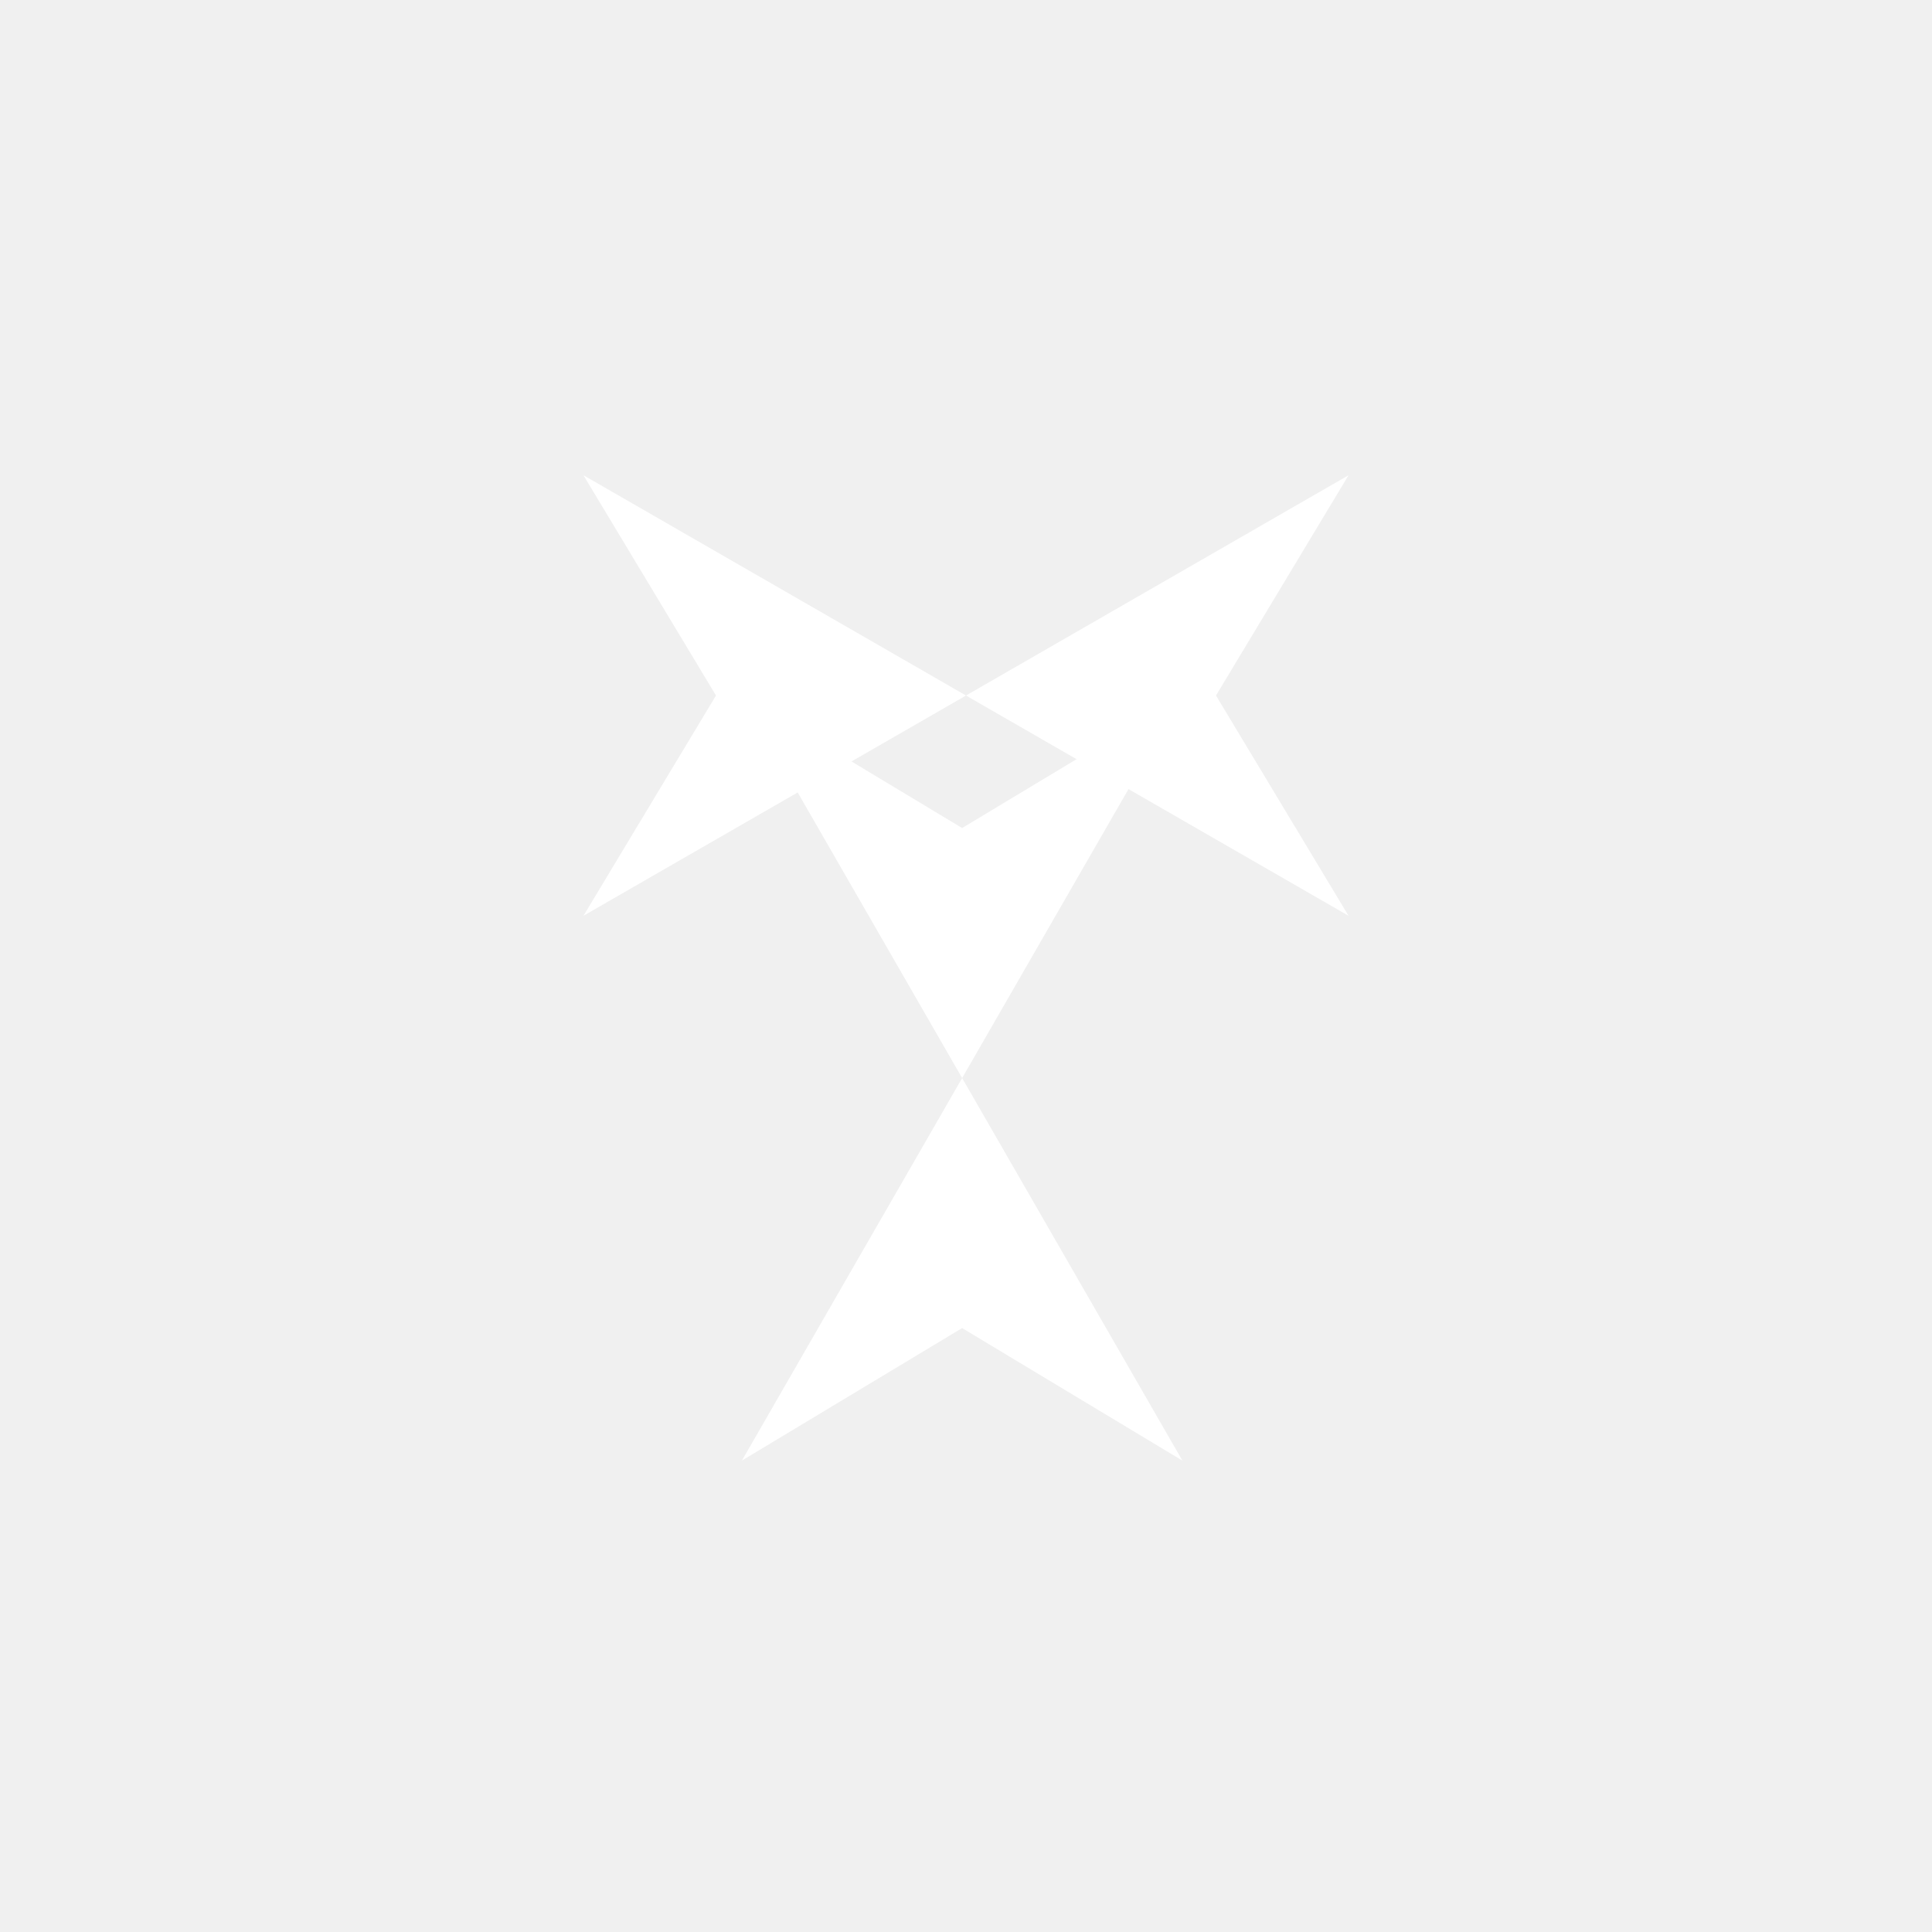
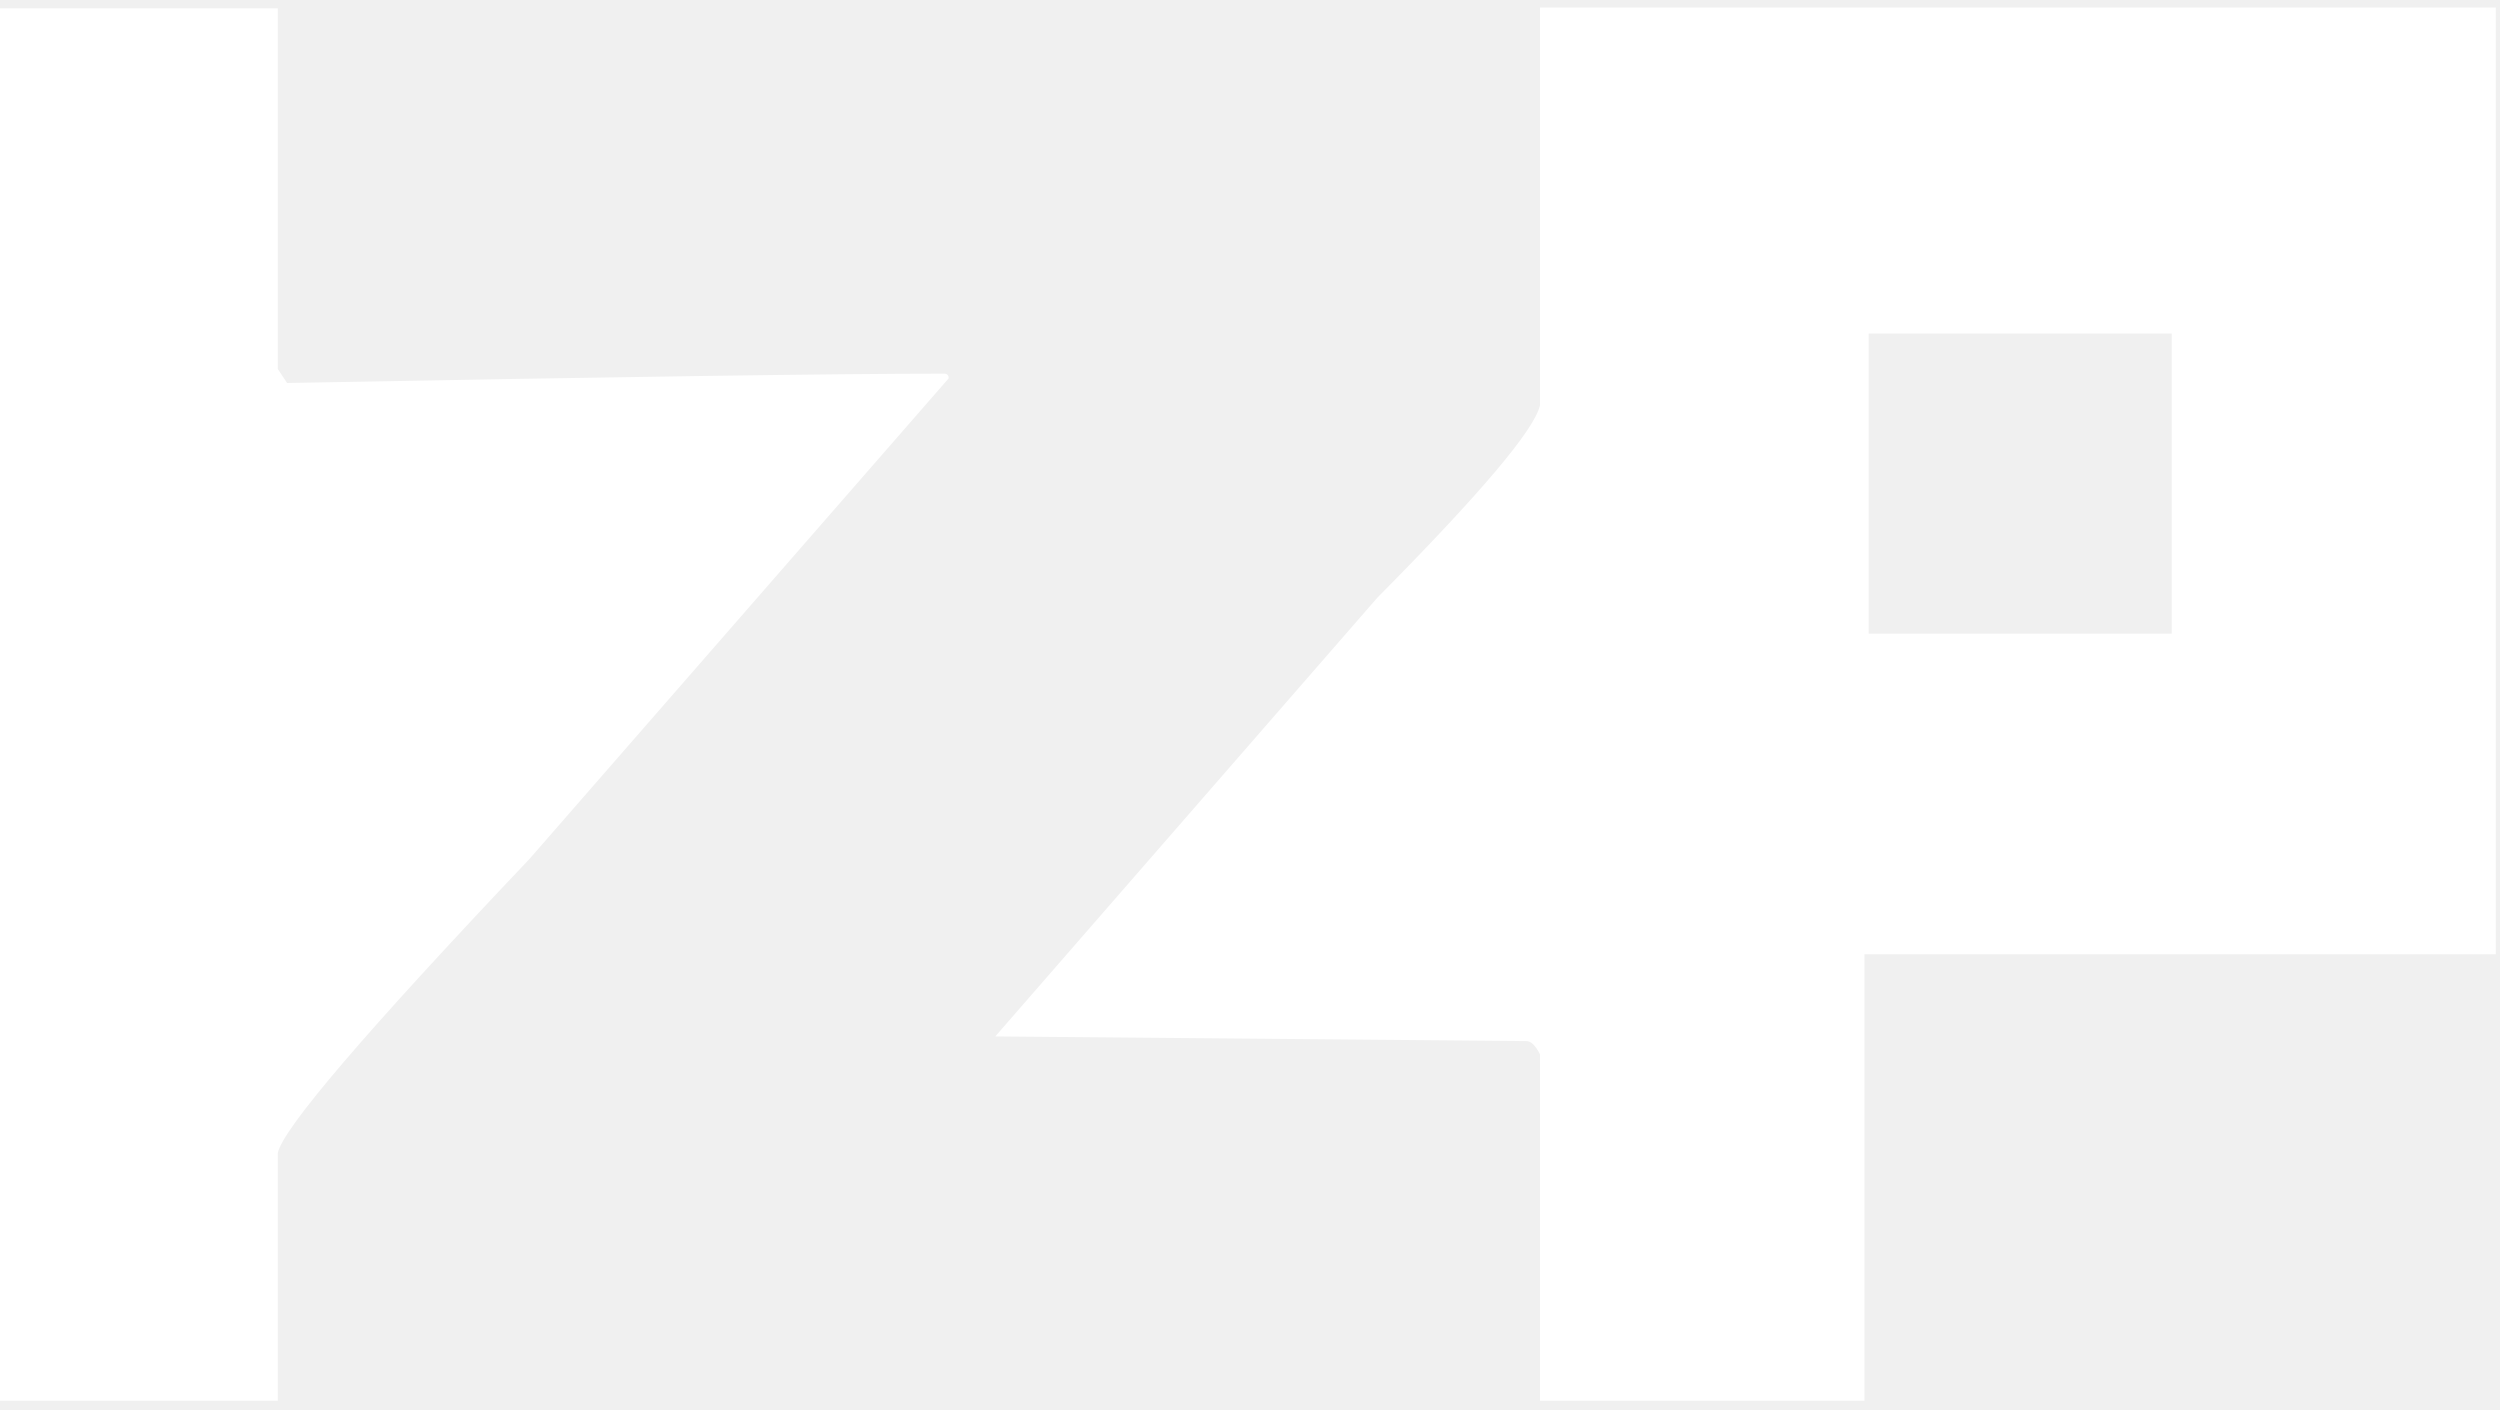
- <svg xmlns="http://www.w3.org/2000/svg" width="500px" height="500px" viewBox="0 0 500 500" version="1.1">
+ <svg xmlns="http://www.w3.org/2000/svg" width="440px" height="248px" viewBox="0 0 440 248" version="1.1">
  <defs />
-   <g id="Page-1" stroke="none" stroke-width="1" fill="none" fill-rule="evenodd">
-     <g id="Artboard-1" fill="#FFFFFF">
-       <g id="Group" transform="translate(151, 123)">
-         <polygon id="Polygon-3" points="99 57 198 0 163.7 57 198 114 99 57 -1.07330811e-13 114 34.295 57 -1.70530257e-13 8.22675261e-14" />
-         <polygon id="Polygon-3" transform="translate(98, 156) rotate(-270) translate(-98, -156) " points="98 156 197 99 162.7 156 197 213 98 156 -1 213 33.295 156 -1 99" />
-       </g>
+   <g id="White---Icon" stroke="none" stroke-width="1" fill="none" fill-rule="evenodd">
+     <g id="Logo" fill="#FFFFFF">
+       <path d="M411.481,1.321 L439.259,1.321 L439.259,28.836 L439.259,140.436 L439.259,167.95 L411.481,167.95 L328.148,167.95 L328.148,246.533 L271.037,246.533 L271.037,185.551 C270.242,184.005 269.446,183.233 268.651,183.233 L175.17,182.411 L242.411,105.194 C260.572,86.871 270.114,75.578 271.037,71.317 L271.037,1.321 L411.481,1.321 Z M48.889,1.467 L48.889,64.943 L50.529,67.407 C109.16,66.312 147.7,65.764 166.15,65.764 C166.697,65.764 166.97,66.038 166.97,66.586 L93.169,151.196 C64.469,181.453 49.709,198.703 48.889,202.948 L48.889,246.533 L0,246.533 L0,1.467 L48.889,1.467 Z M328.889,58.698 L328.889,111.527 L382.222,111.527 L382.222,58.698 L328.889,58.698 Z" id="Combined-Shape" />
    </g>
  </g>
</svg>
